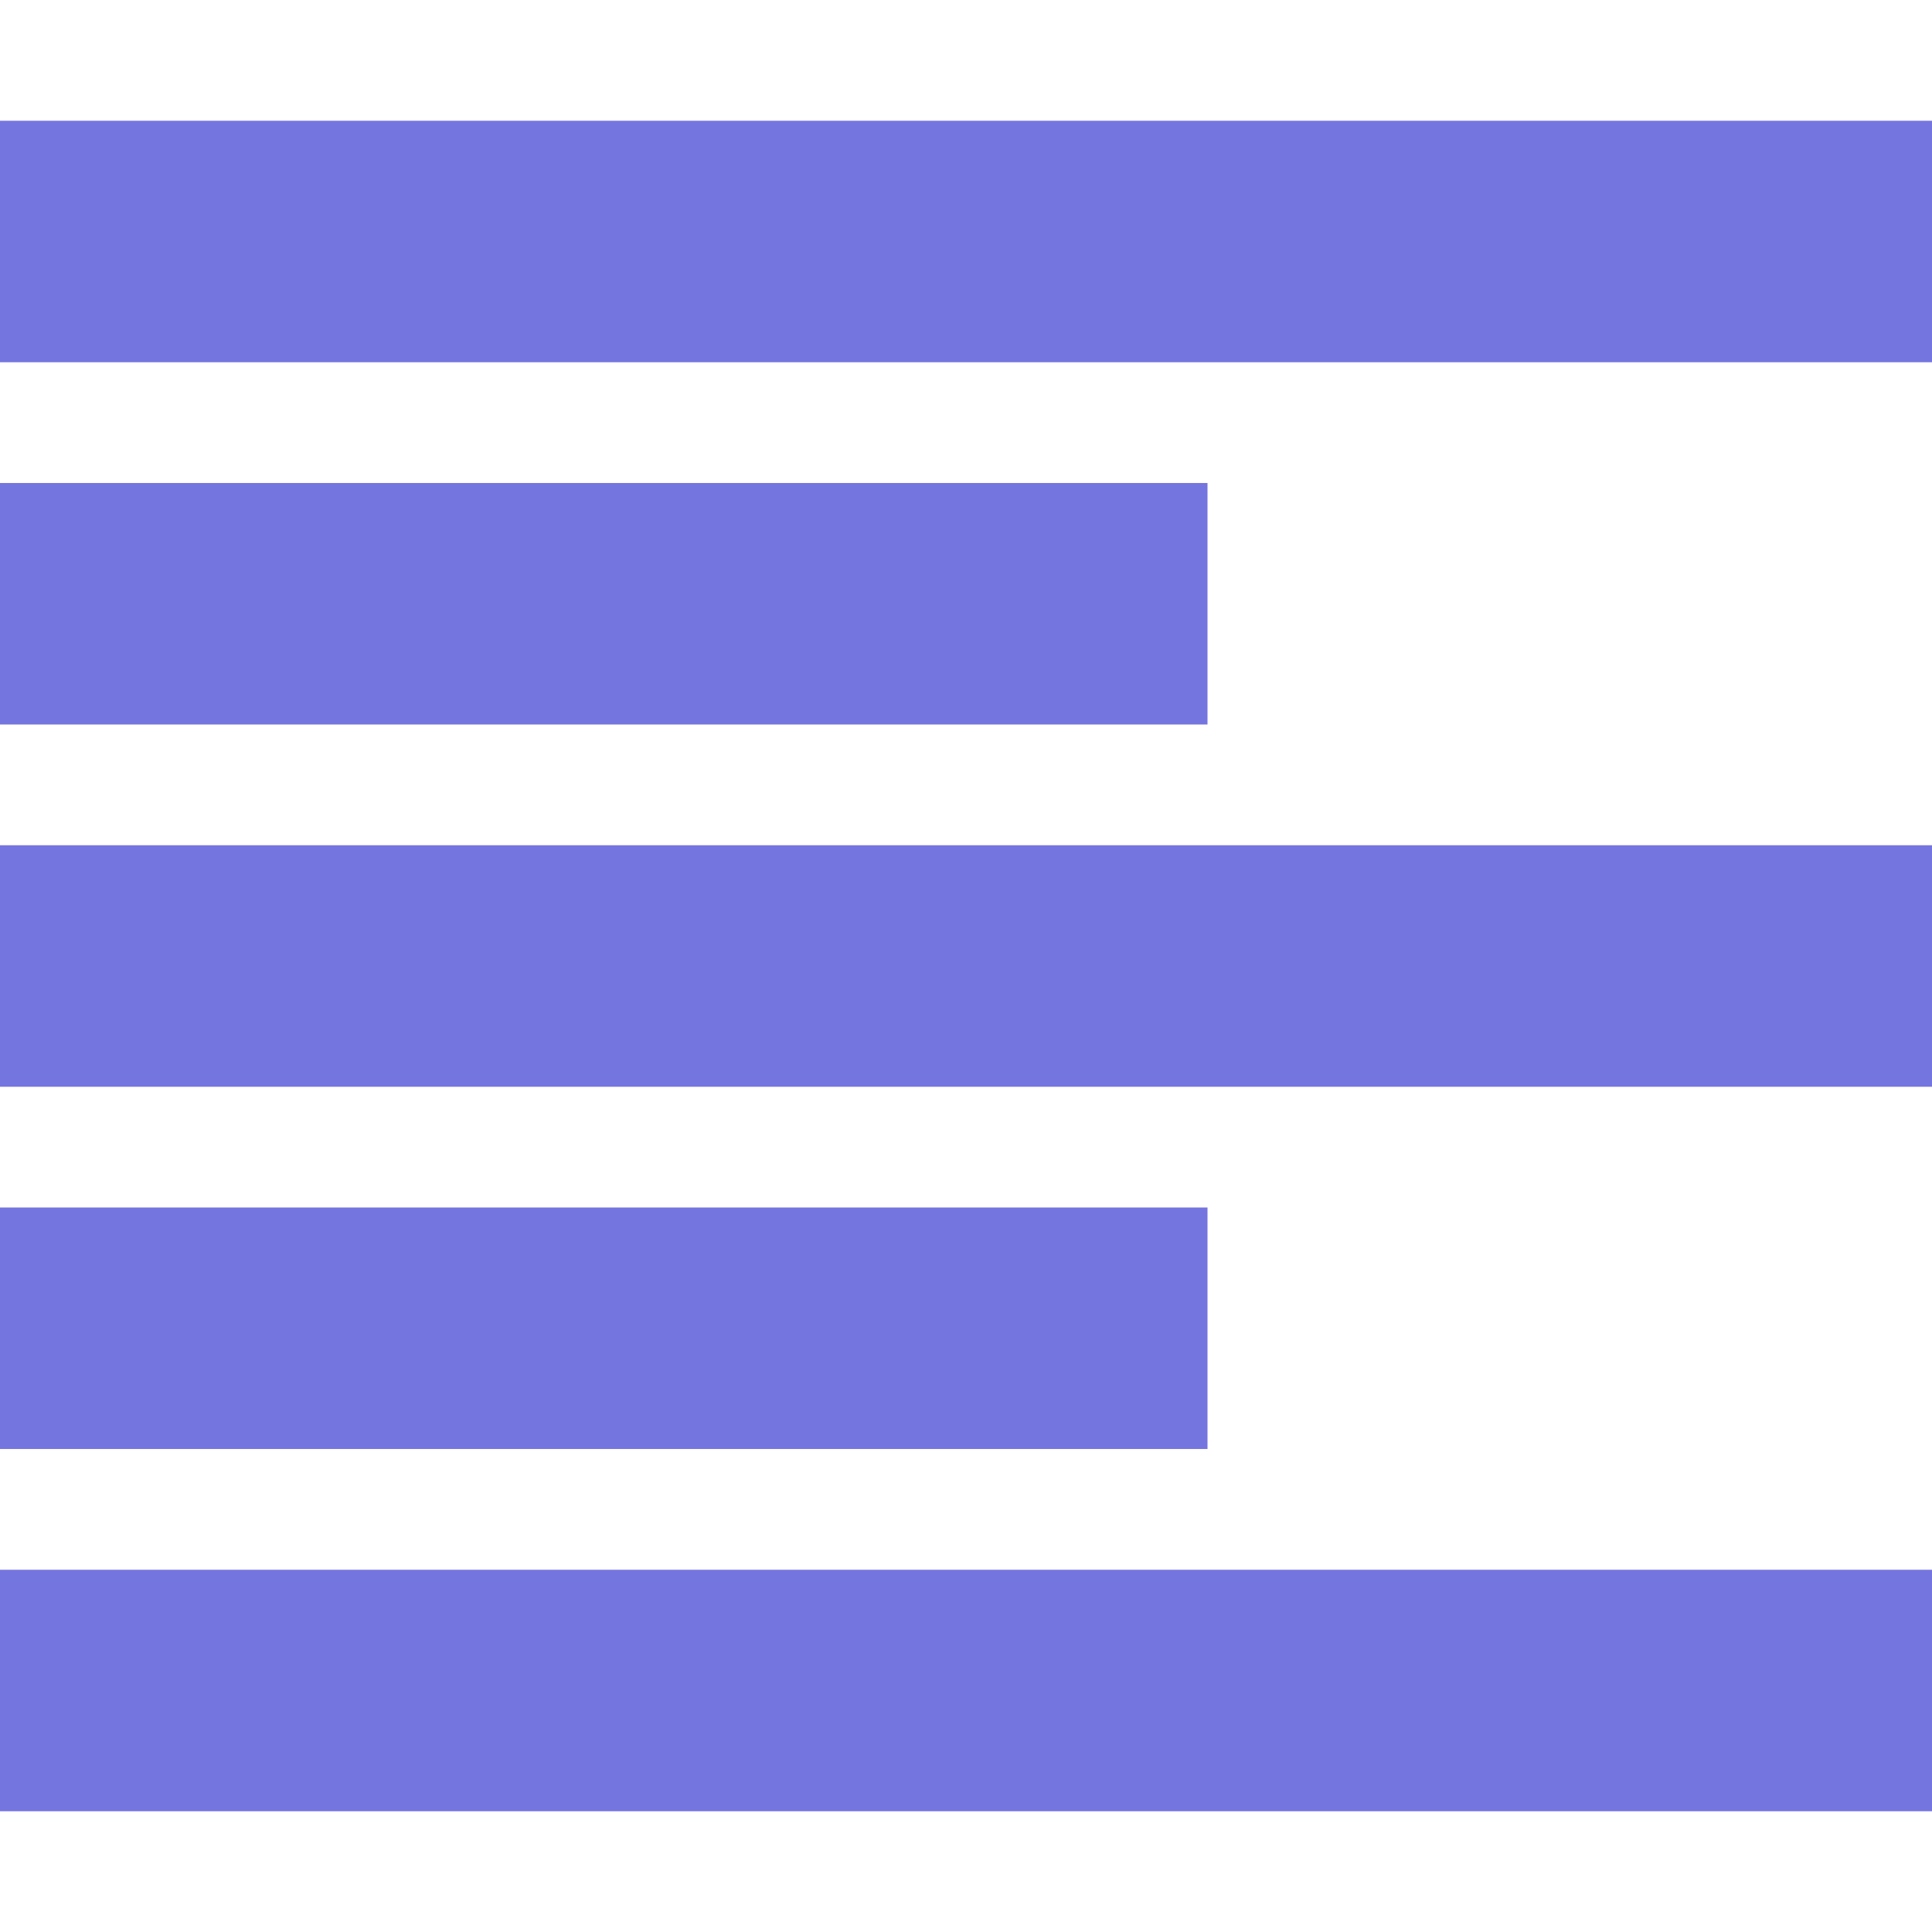
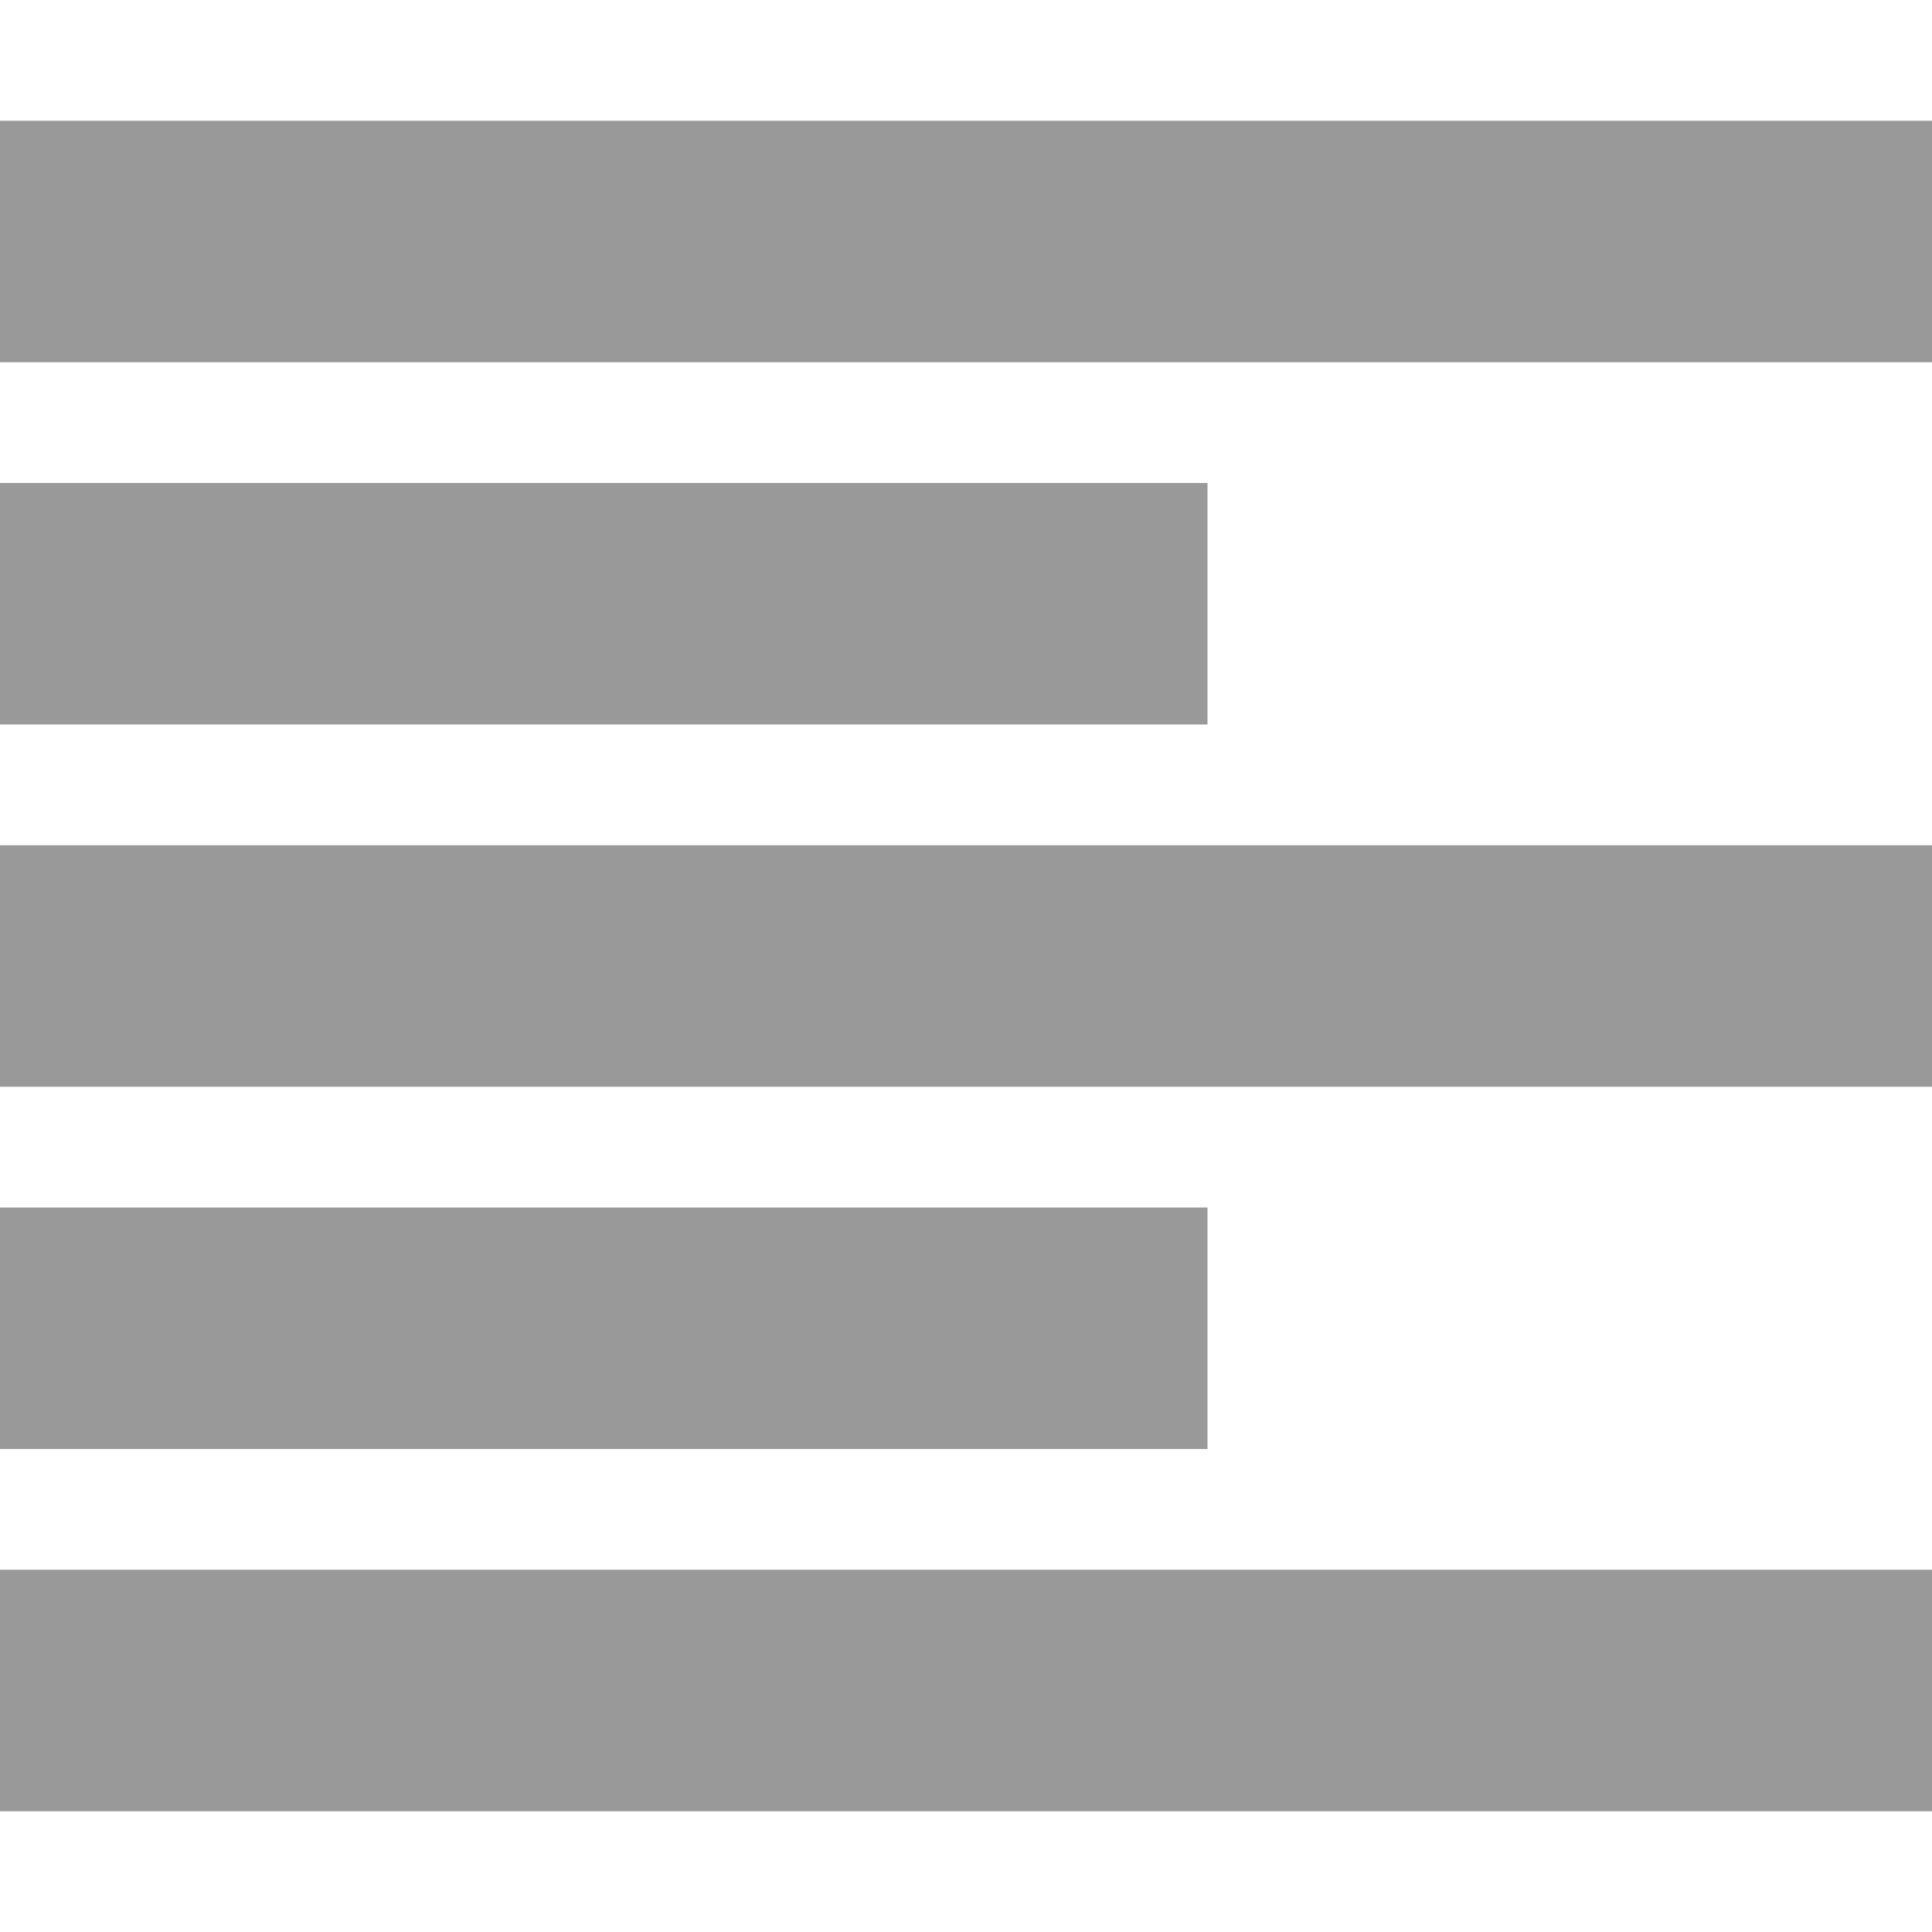
<svg xmlns="http://www.w3.org/2000/svg" version="1.1" x="0px" y="0px" width="16px" height="16px" viewBox="0 -1 16 16" style="overflow:visible;enable-background:new 0 -1 16 16;" xml:space="preserve" preserveAspectRatio="xMinYMid meet">
  <defs>
</defs>
-   <path style="fill:#7575E0;" d="M0,12h16v2H0V12z M10,9H0v2h10V9z M0,8h16V6H0V8z M10,3H0v2h10V3z M16,2V0H0v2H16z" />
+   <path style="fill:#999999;" d="M0,12h16v2H0V12z M10,9H0v2h10V9z M0,8h16V6H0V8z M10,3H0v2h10V3z M16,2V0H0v2H16z" />
</svg>
